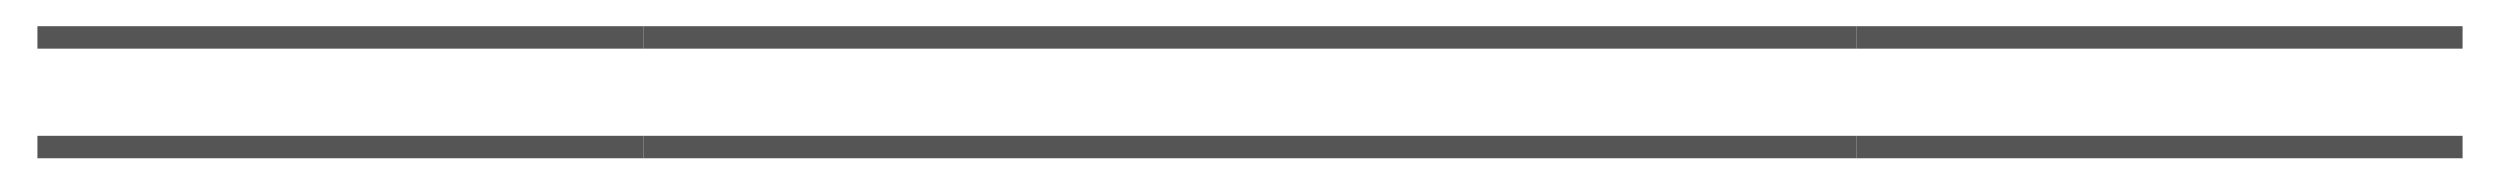
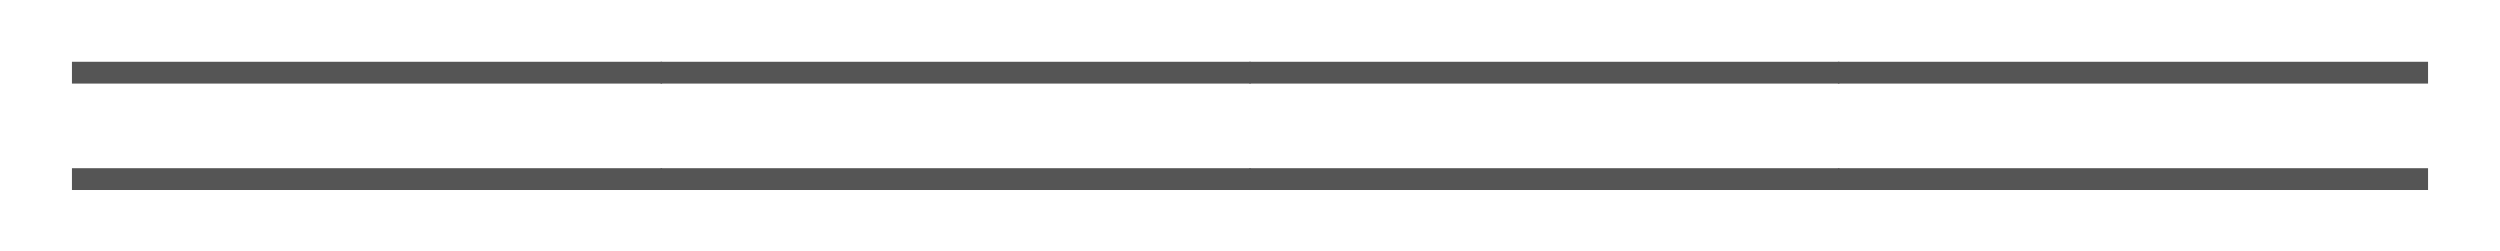
- <svg width="668" height="49" viewBox="0 0 668 49">
+ <svg width="688" height="69" viewBox="0 0 688 69">
  <g class="B0">
-     <line class="L" nr="0" part="RS" transform="translate(10,10) rotate(0)" x2="162" y2="0" style="fill:none;stroke:#555;stroke-width:6px;" />
+     <line class="L" nr="0" part="RS" transform="translate(20,20) rotate(0)" x1="-0.2" x2="162.2" y2="0" style="fill:none;stroke:#555;stroke-width:6px;" />
  </g>
  <g class="B4">
-     <line class="L" nr="1" part="RS" transform="translate(10,39.2893) rotate(0)" x2="162" y2="0" style="fill:none;stroke:#555;stroke-width:6px;" />
+     <line class="L" nr="1" part="RS" transform="translate(20,49.2893) rotate(0)" x1="-0.2" x2="162.2" y2="0" style="fill:none;stroke:#555;stroke-width:6px;" />
  </g>
  <g class="B1">
-     <line class="L" nr="2" part="RS" transform="translate(172,10) rotate(0)" x2="162" y2="0" style="fill:none;stroke:#555;stroke-width:6px;" />
+     <line class="L" nr="2" part="RS" transform="translate(182,20) rotate(0)" x1="-0.2" x2="162.2" y2="0" style="fill:none;stroke:#555;stroke-width:6px;" />
  </g>
  <g class="B5">
-     <line class="L" nr="3" part="RS" transform="translate(172,39.2893) rotate(0)" x2="162" y2="0" style="fill:none;stroke:#555;stroke-width:6px;" />
+     <line class="L" nr="3" part="RS" transform="translate(182,49.2893) rotate(0)" x1="-0.2" x2="162.2" y2="0" style="fill:none;stroke:#555;stroke-width:6px;" />
  </g>
  <g class="B2">
-     <line class="L" nr="4" part="RS" transform="translate(334,10) rotate(0)" x2="162" y2="0" style="fill:none;stroke:#555;stroke-width:6px;" />
+     <line class="L" nr="4" part="RS" transform="translate(344,20) rotate(0)" x1="-0.2" x2="162.2" y2="0" style="fill:none;stroke:#555;stroke-width:6px;" />
  </g>
  <g class="B6">
-     <line class="L" nr="5" part="RS" transform="translate(334,39.2893) rotate(0)" x2="162" y2="0" style="fill:none;stroke:#555;stroke-width:6px;" />
+     <line class="L" nr="5" part="RS" transform="translate(344,49.2893) rotate(0)" x1="-0.2" x2="162.2" y2="0" style="fill:none;stroke:#555;stroke-width:6px;" />
  </g>
  <g class="B3">
-     <line class="L" nr="6" part="RS" transform="translate(496,10) rotate(0)" x2="162" y2="0" style="fill:none;stroke:#555;stroke-width:6px;" />
+     <line class="L" nr="6" part="RS" transform="translate(506,20) rotate(0)" x1="-0.2" x2="162.2" y2="0" style="fill:none;stroke:#555;stroke-width:6px;" />
  </g>
  <g class="B7">
-     <line class="L" nr="7" part="RS" transform="translate(496,39.2893) rotate(0)" x2="162" y2="0" style="fill:none;stroke:#555;stroke-width:6px;" />
+     <line class="L" nr="7" part="RS" transform="translate(506,49.2893) rotate(0)" x1="-0.2" x2="162.2" y2="0" style="fill:none;stroke:#555;stroke-width:6px;" />
  </g>
  <g class="Signals">
</g>
</svg>
